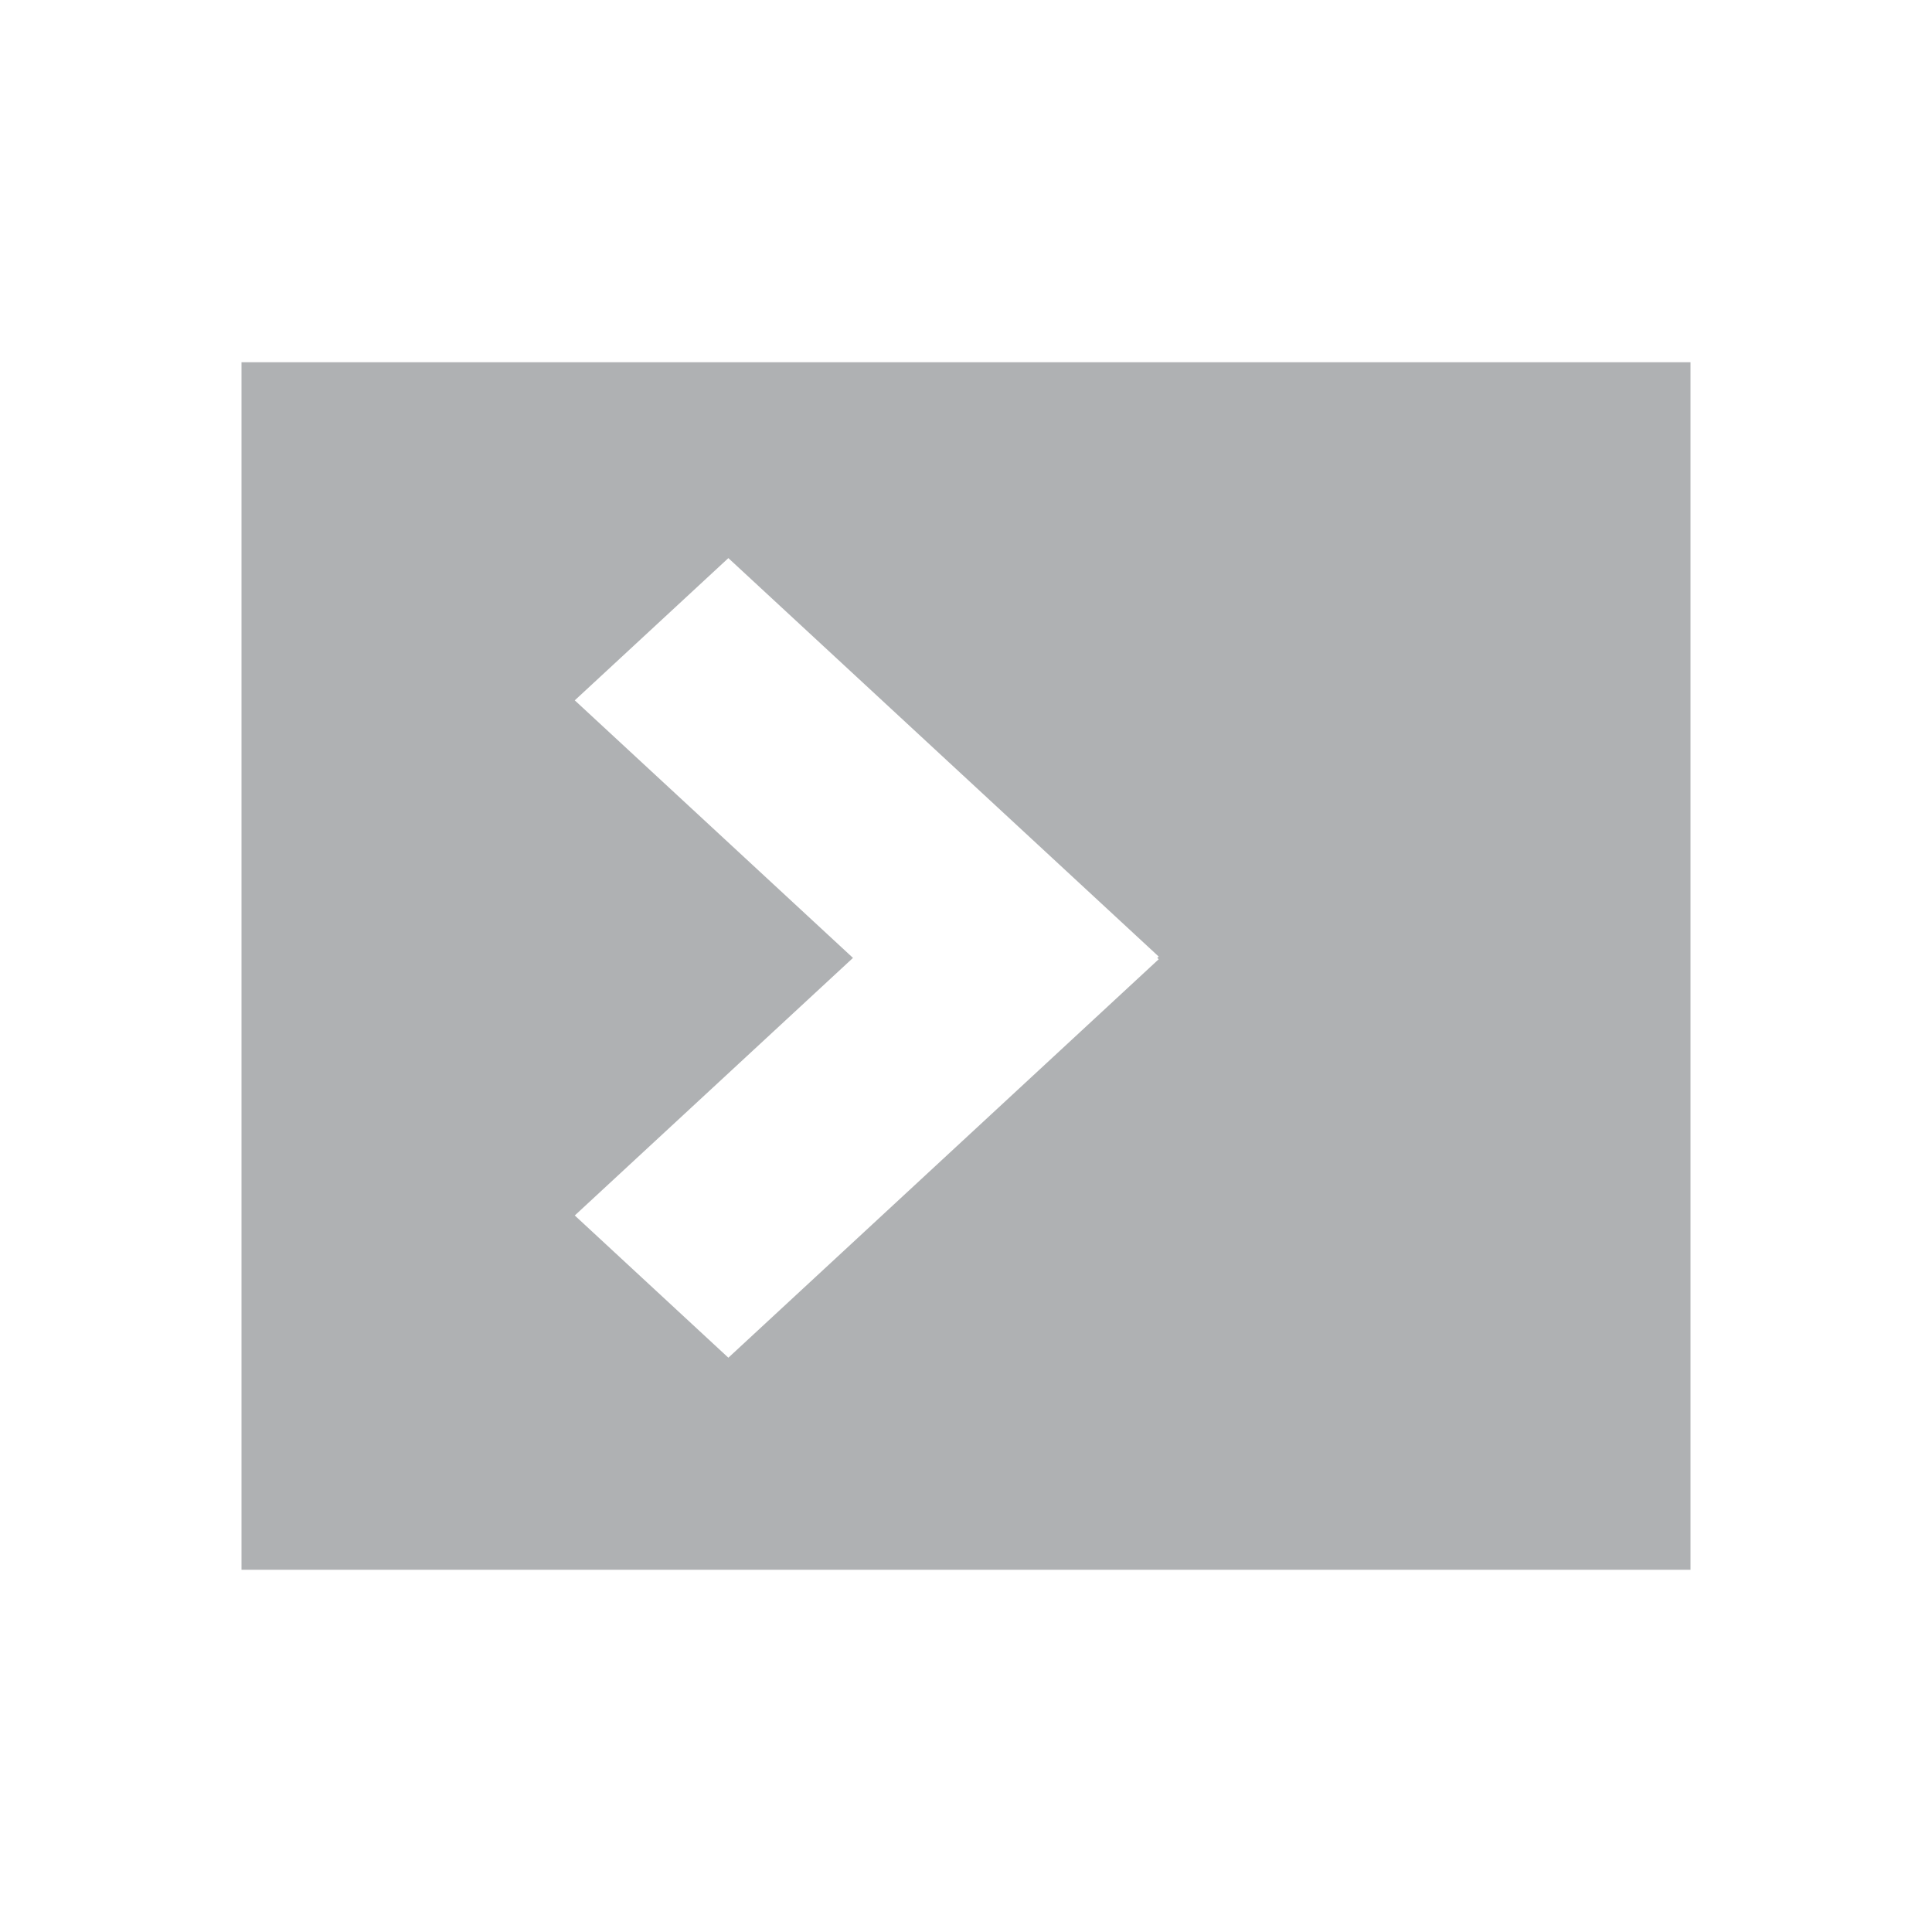
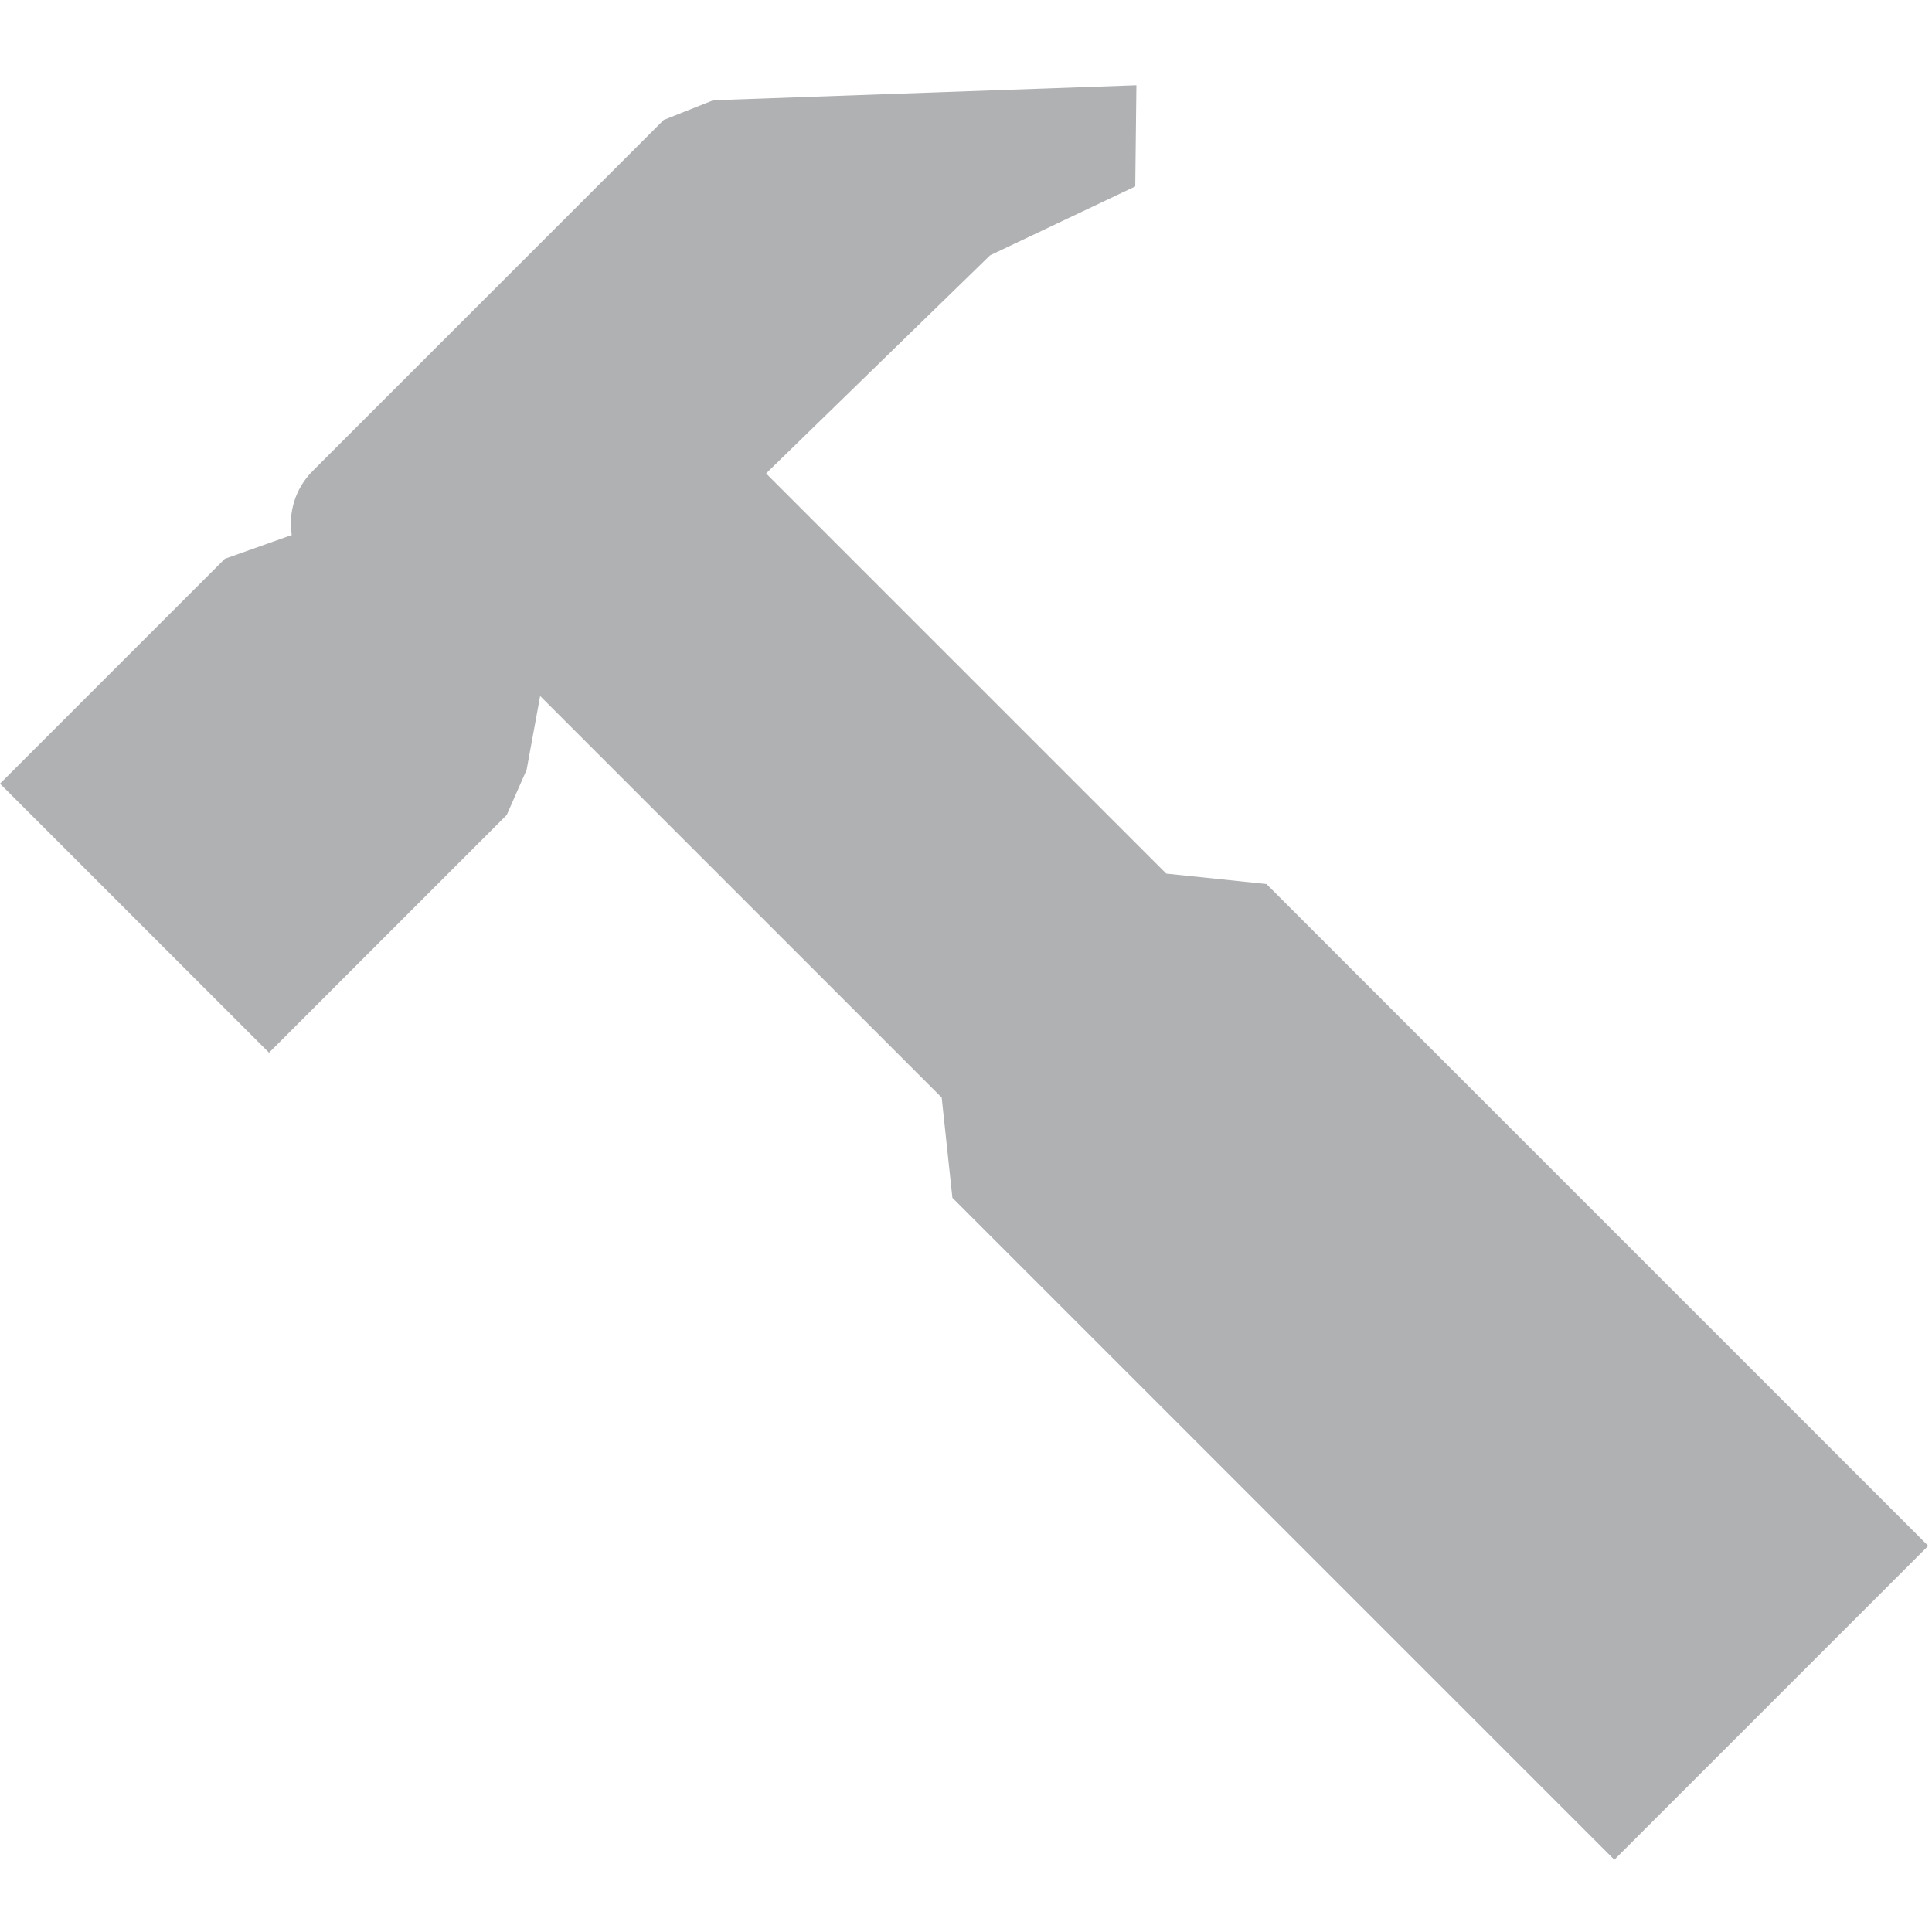
- <svg xmlns="http://www.w3.org/2000/svg" width="16" height="16" viewBox="0 0 16 16">
-   <path fill="#AFB1B3" d="M7.064,7.933 L4.76,10.066 L6.032,11.244 L9.596,7.944 L9.584,7.933 L9.596,7.922 L6.032,4.622 L4.76,5.8 L7.064,7.933 Z M2,3 L14,3 L14,13 L2,13 L2,3 Z" />
+ <svg xmlns="http://www.w3.org/2000/svg" width="13" height="13" viewBox="0 0 13 13">
+   <path fill="#AFB1B3" fill-rule="evenodd" d="M9.89,0.453 L9.889,0.451 L11.977,2.396 L11.49,2.872 L10.472,2.509 L8.368,2.481 L8.368,6.289 L8.795,6.815 L8.795,13.113 L5.808,13.113 L5.808,6.814 L6.234,6.286 L6.234,2.465 L5.818,2.752 L5.509,2.872 L3.247,2.872 L3.247,0.312 L5.387,0.312 L5.818,0.517 L5.818,0.517 C5.909,0.393 6.056,0.312 6.222,0.312 L9.563,0.312 L9.89,0.453 Z" transform="rotate(-45 7.612 6.712)" />
</svg>
